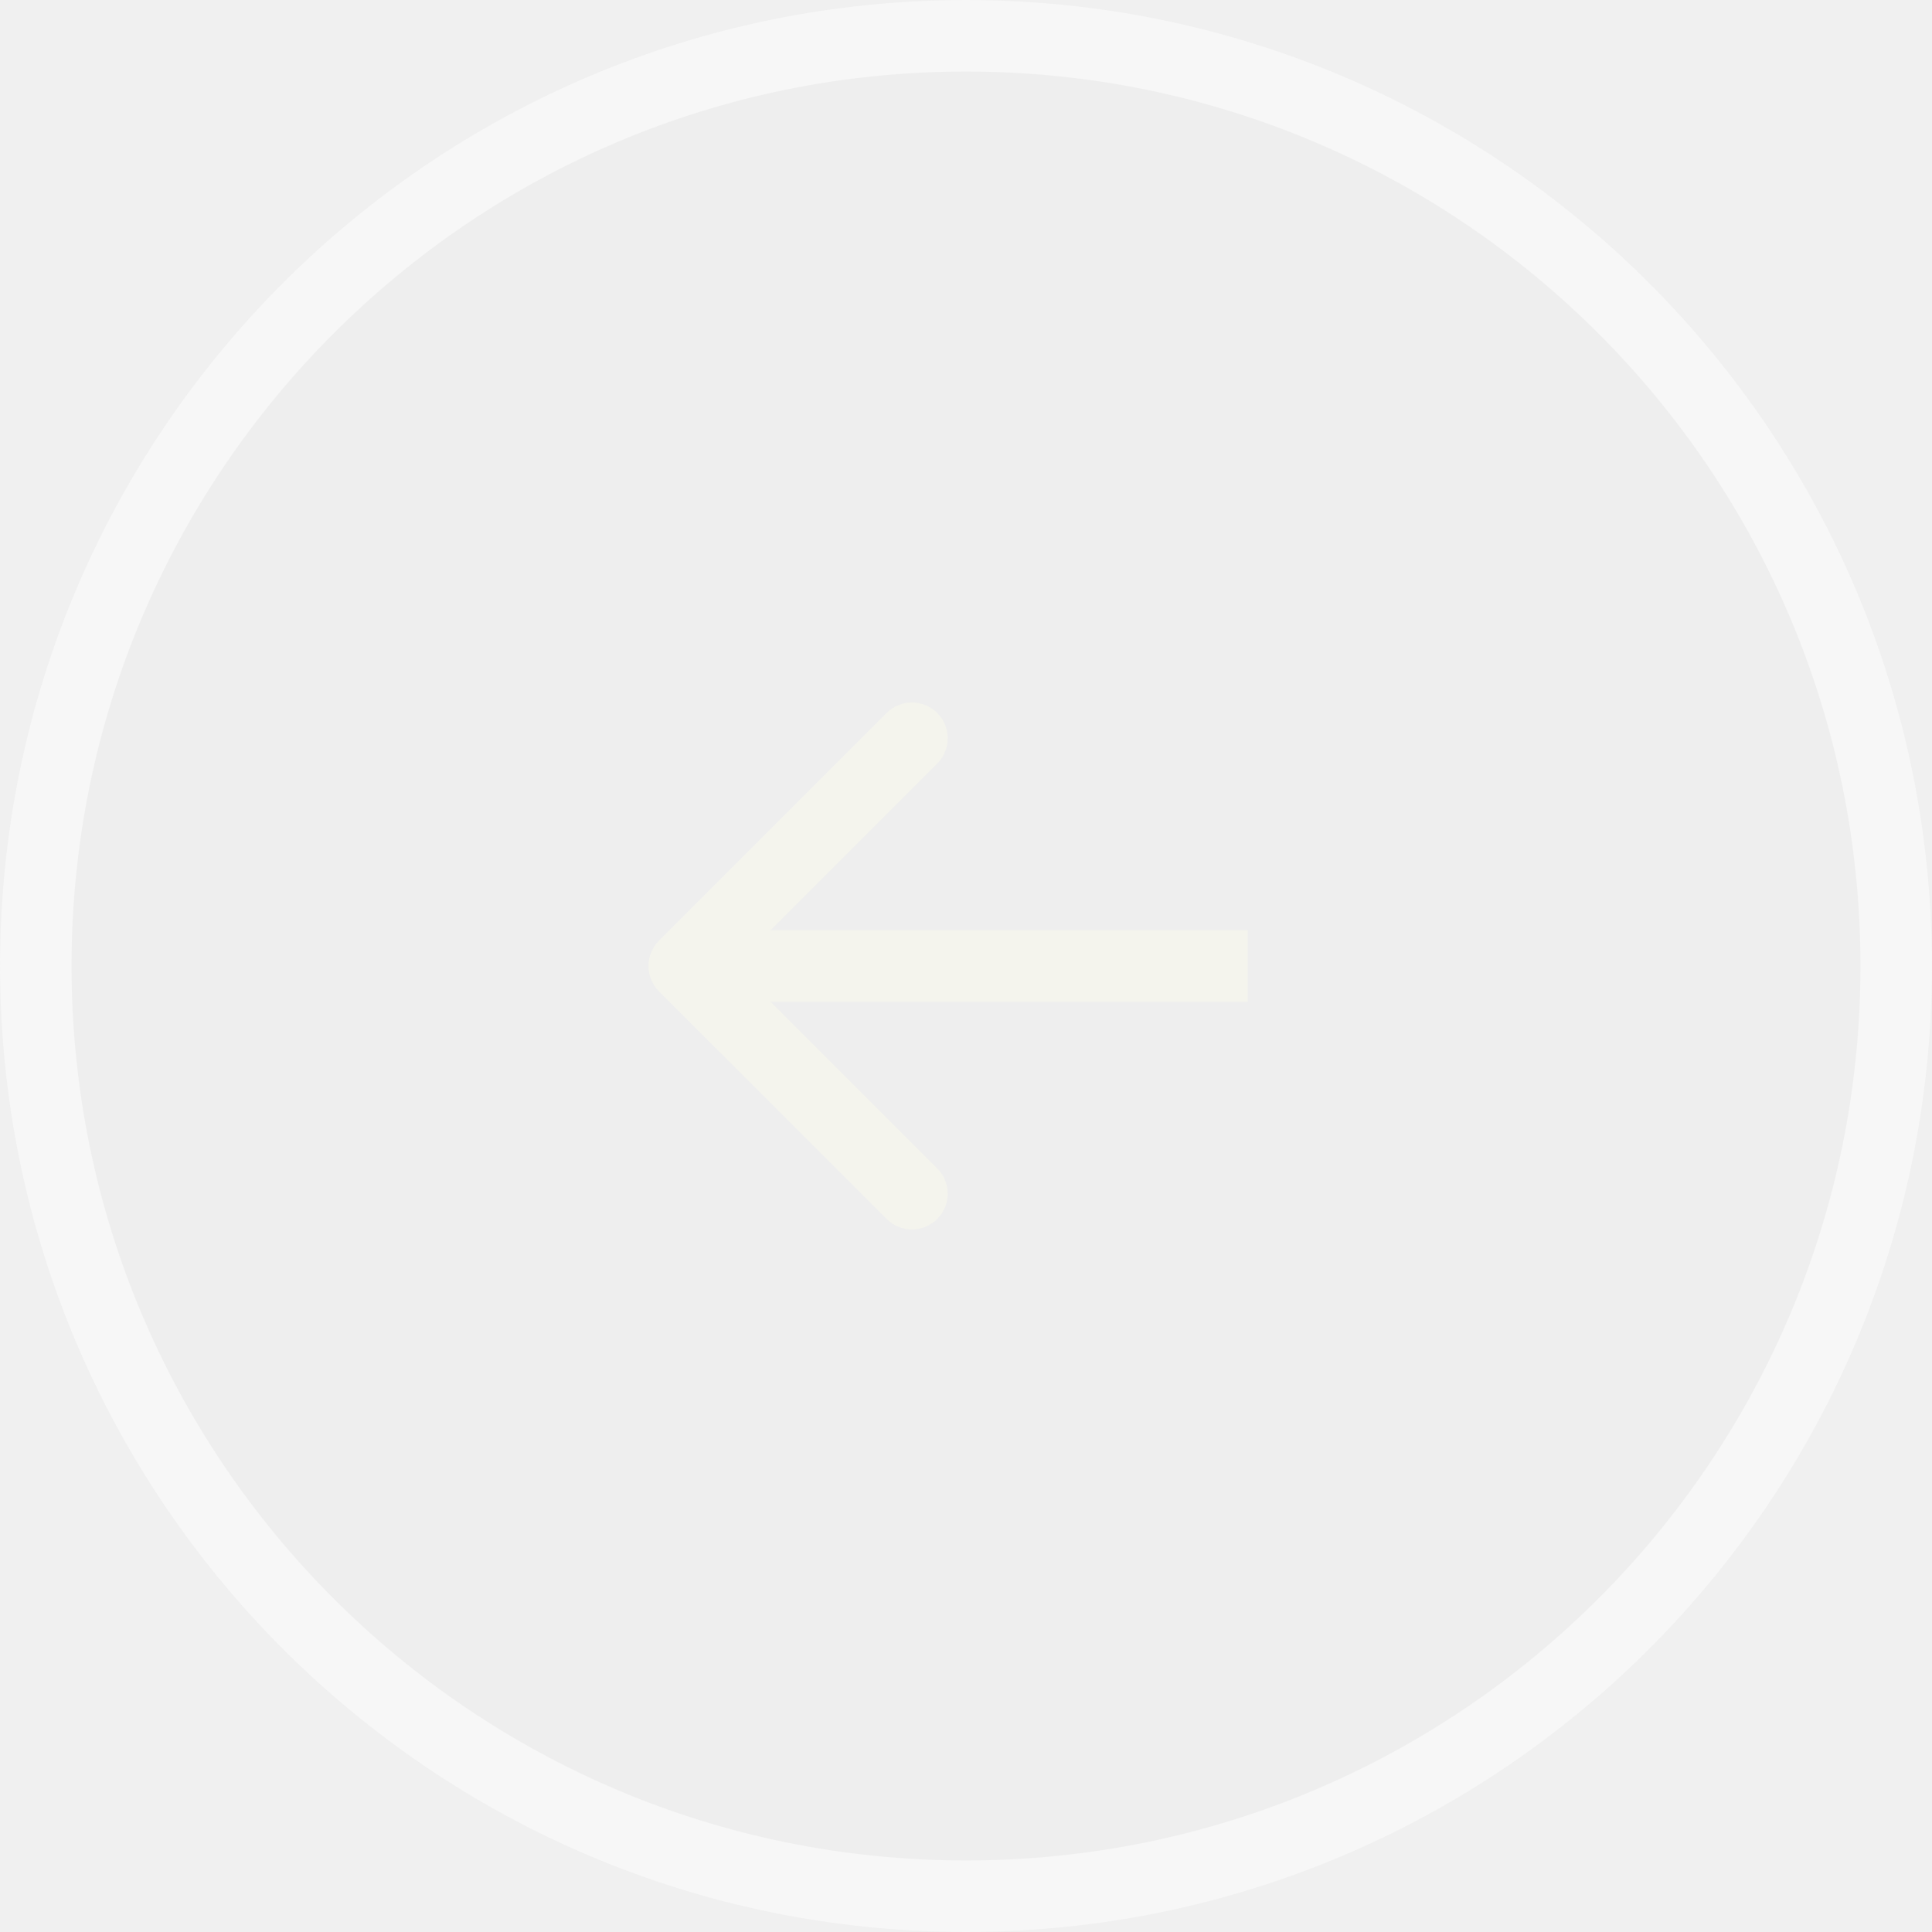
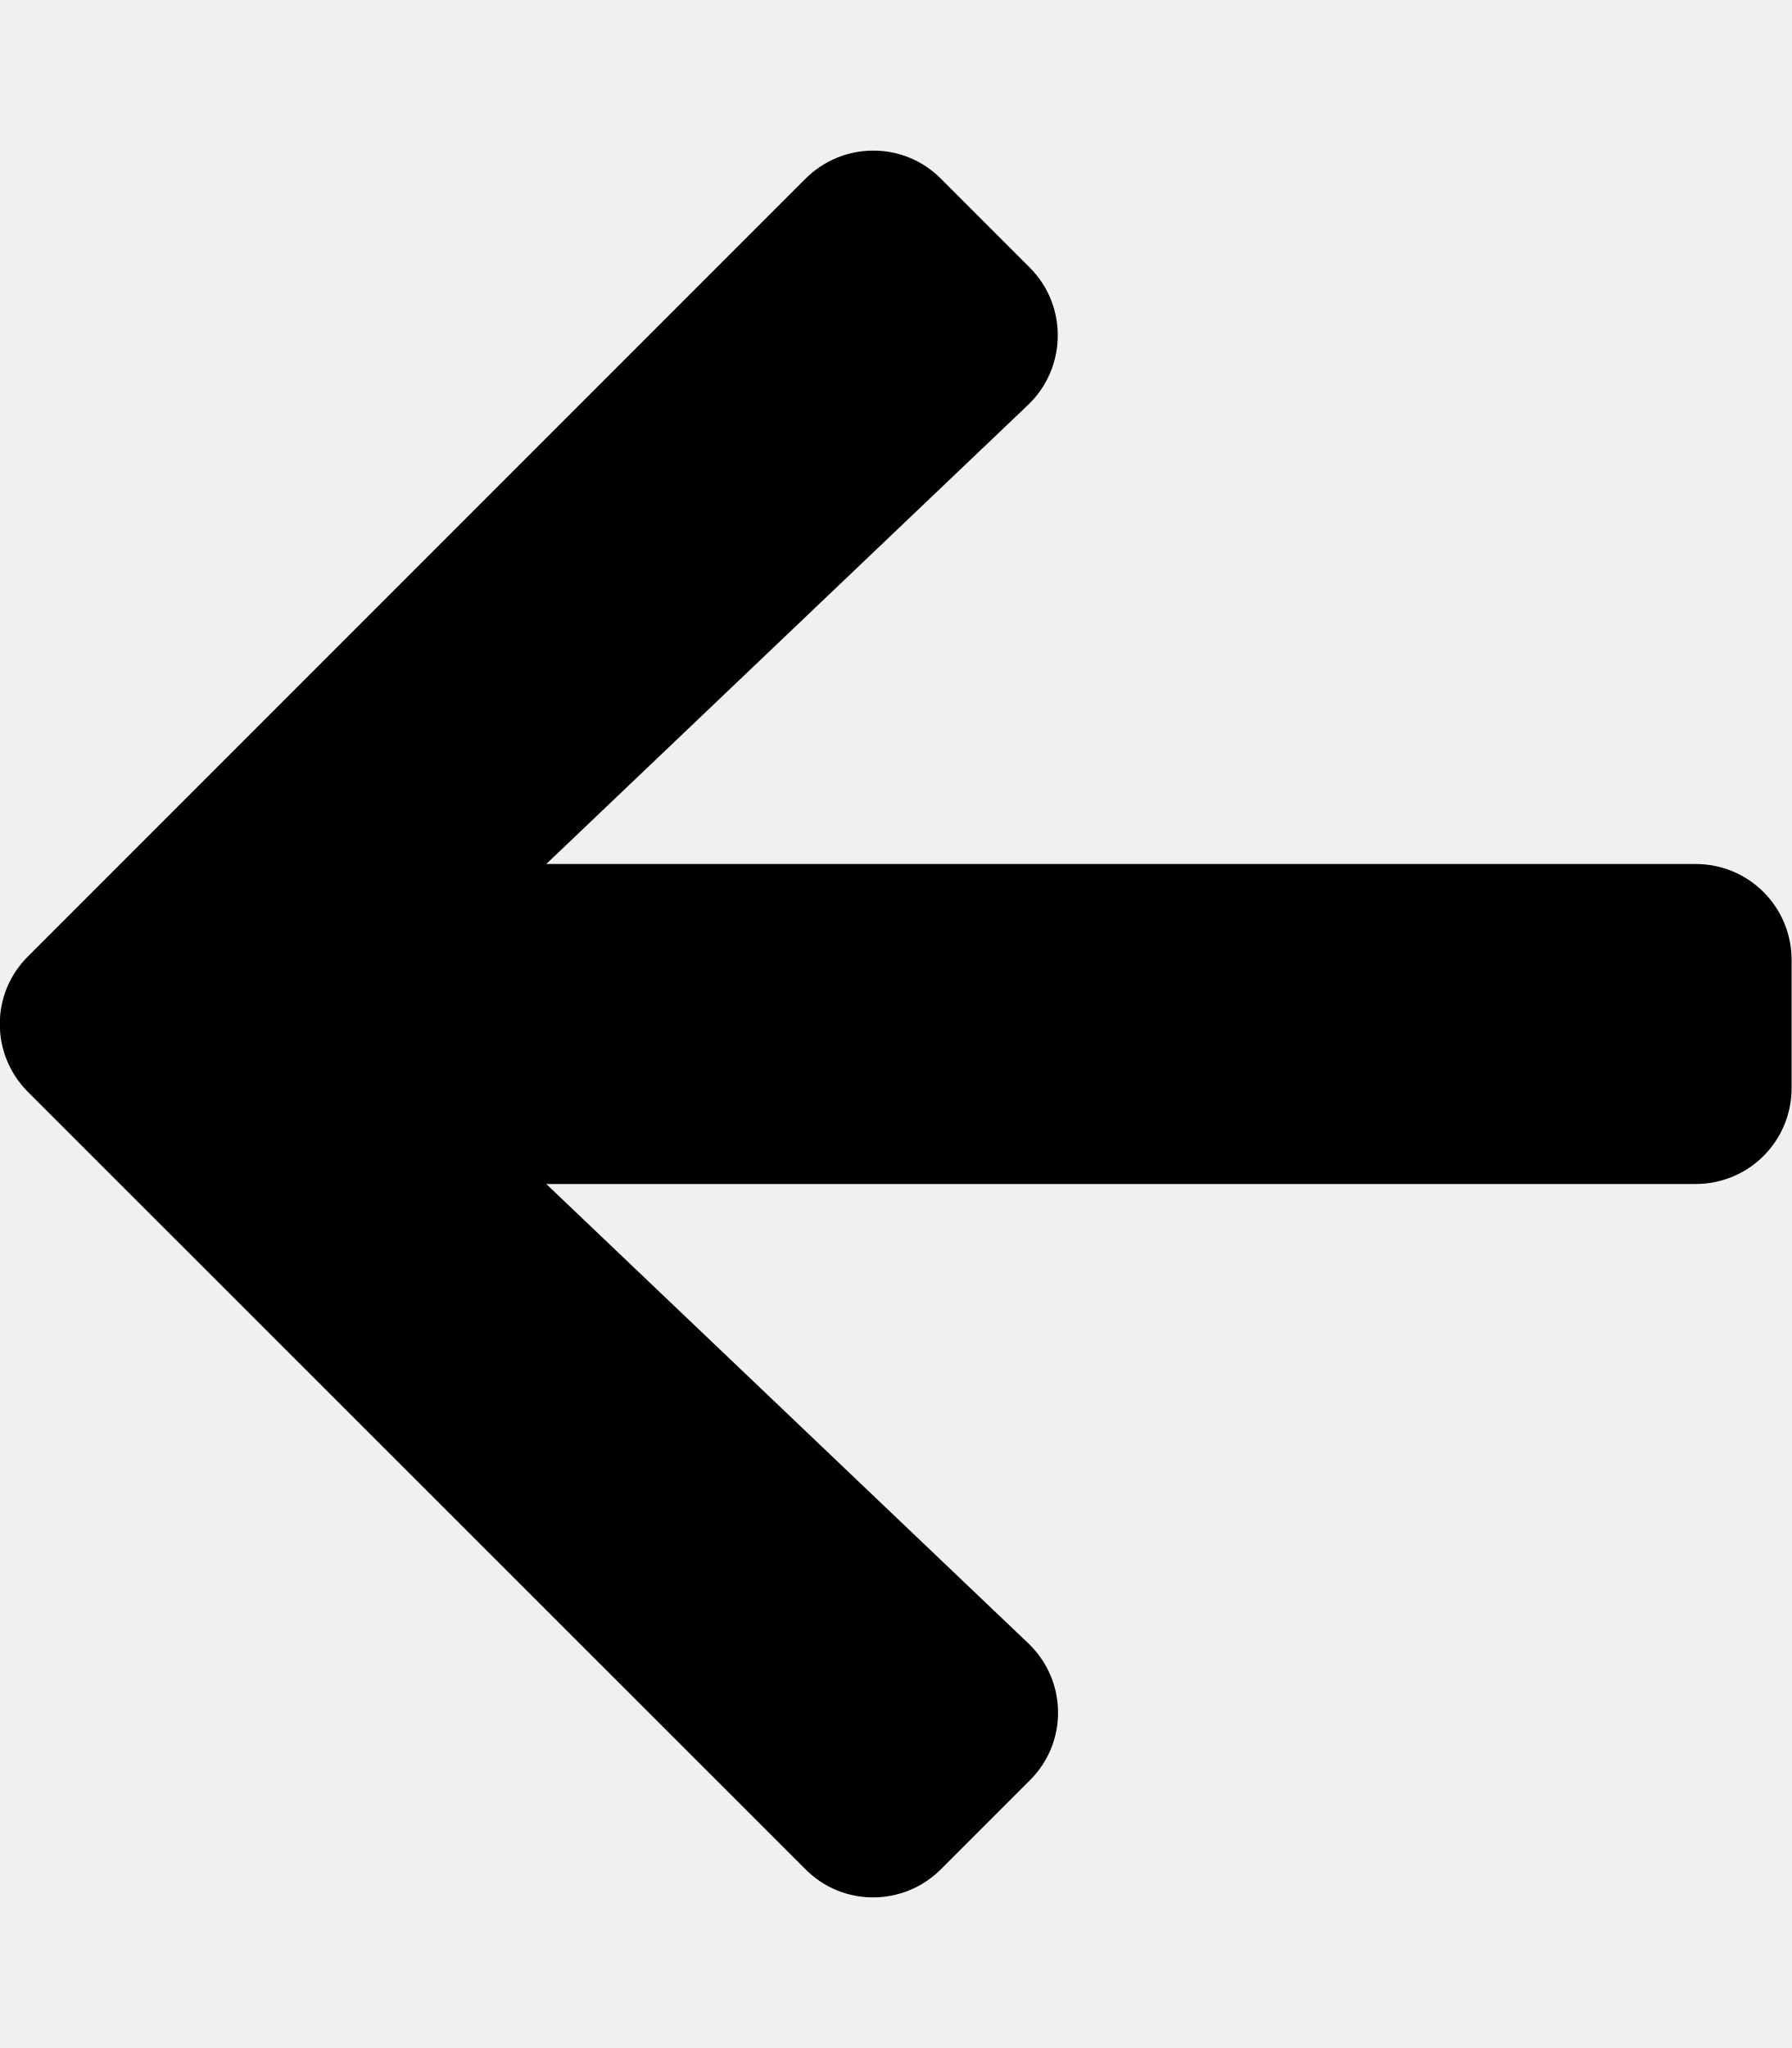
- <svg xmlns="http://www.w3.org/2000/svg" width="27" height="27" viewBox="0 0 27 27" fill="none">
-   <circle r="13.5" transform="matrix(-1 0 0 1 13.5 13.5)" fill="#C4C4C4" fill-opacity="0.05" />
-   <circle r="13" transform="matrix(-1 0 0 1 13.5 13.5)" stroke="white" stroke-opacity="0.5" />
-   <path d="M9.209 13.854C9.014 13.658 9.014 13.342 9.209 13.146L12.391 9.964C12.586 9.769 12.903 9.769 13.098 9.964C13.293 10.16 13.293 10.476 13.098 10.672L10.27 13.5L13.098 16.328C13.293 16.524 13.293 16.84 13.098 17.035C12.903 17.231 12.586 17.231 12.391 17.035L9.209 13.854ZM17.438 14H9.562V13H17.438V14Z" fill="#F4F4ED" />
+ <svg xmlns="http://www.w3.org/2000/svg" aria-hidden="true" focusable="false" data-prefix="fas" data-icon="arrow-left" class="svg-inline--fa fa-arrow-left fa-w-14" role="img" viewBox="0 0 448 512">
+   <path fill="currentColor" d="M257.5 445.1l-22.2 22.2c-9.4 9.4-24.6 9.4-33.9 0L7 273c-9.4-9.4-9.4-24.6 0-33.9L201.4 44.7c9.4-9.4 24.6-9.4 33.9 0l22.2 22.2c9.5 9.5 9.3 25-.4 34.3L136.6 216H424c13.3 0 24 10.7 24 24v32c0 13.3-10.7 24-24 24H136.6l120.5 114.8c9.8 9.3 10 24.8.4 34.3z" />
</svg>
